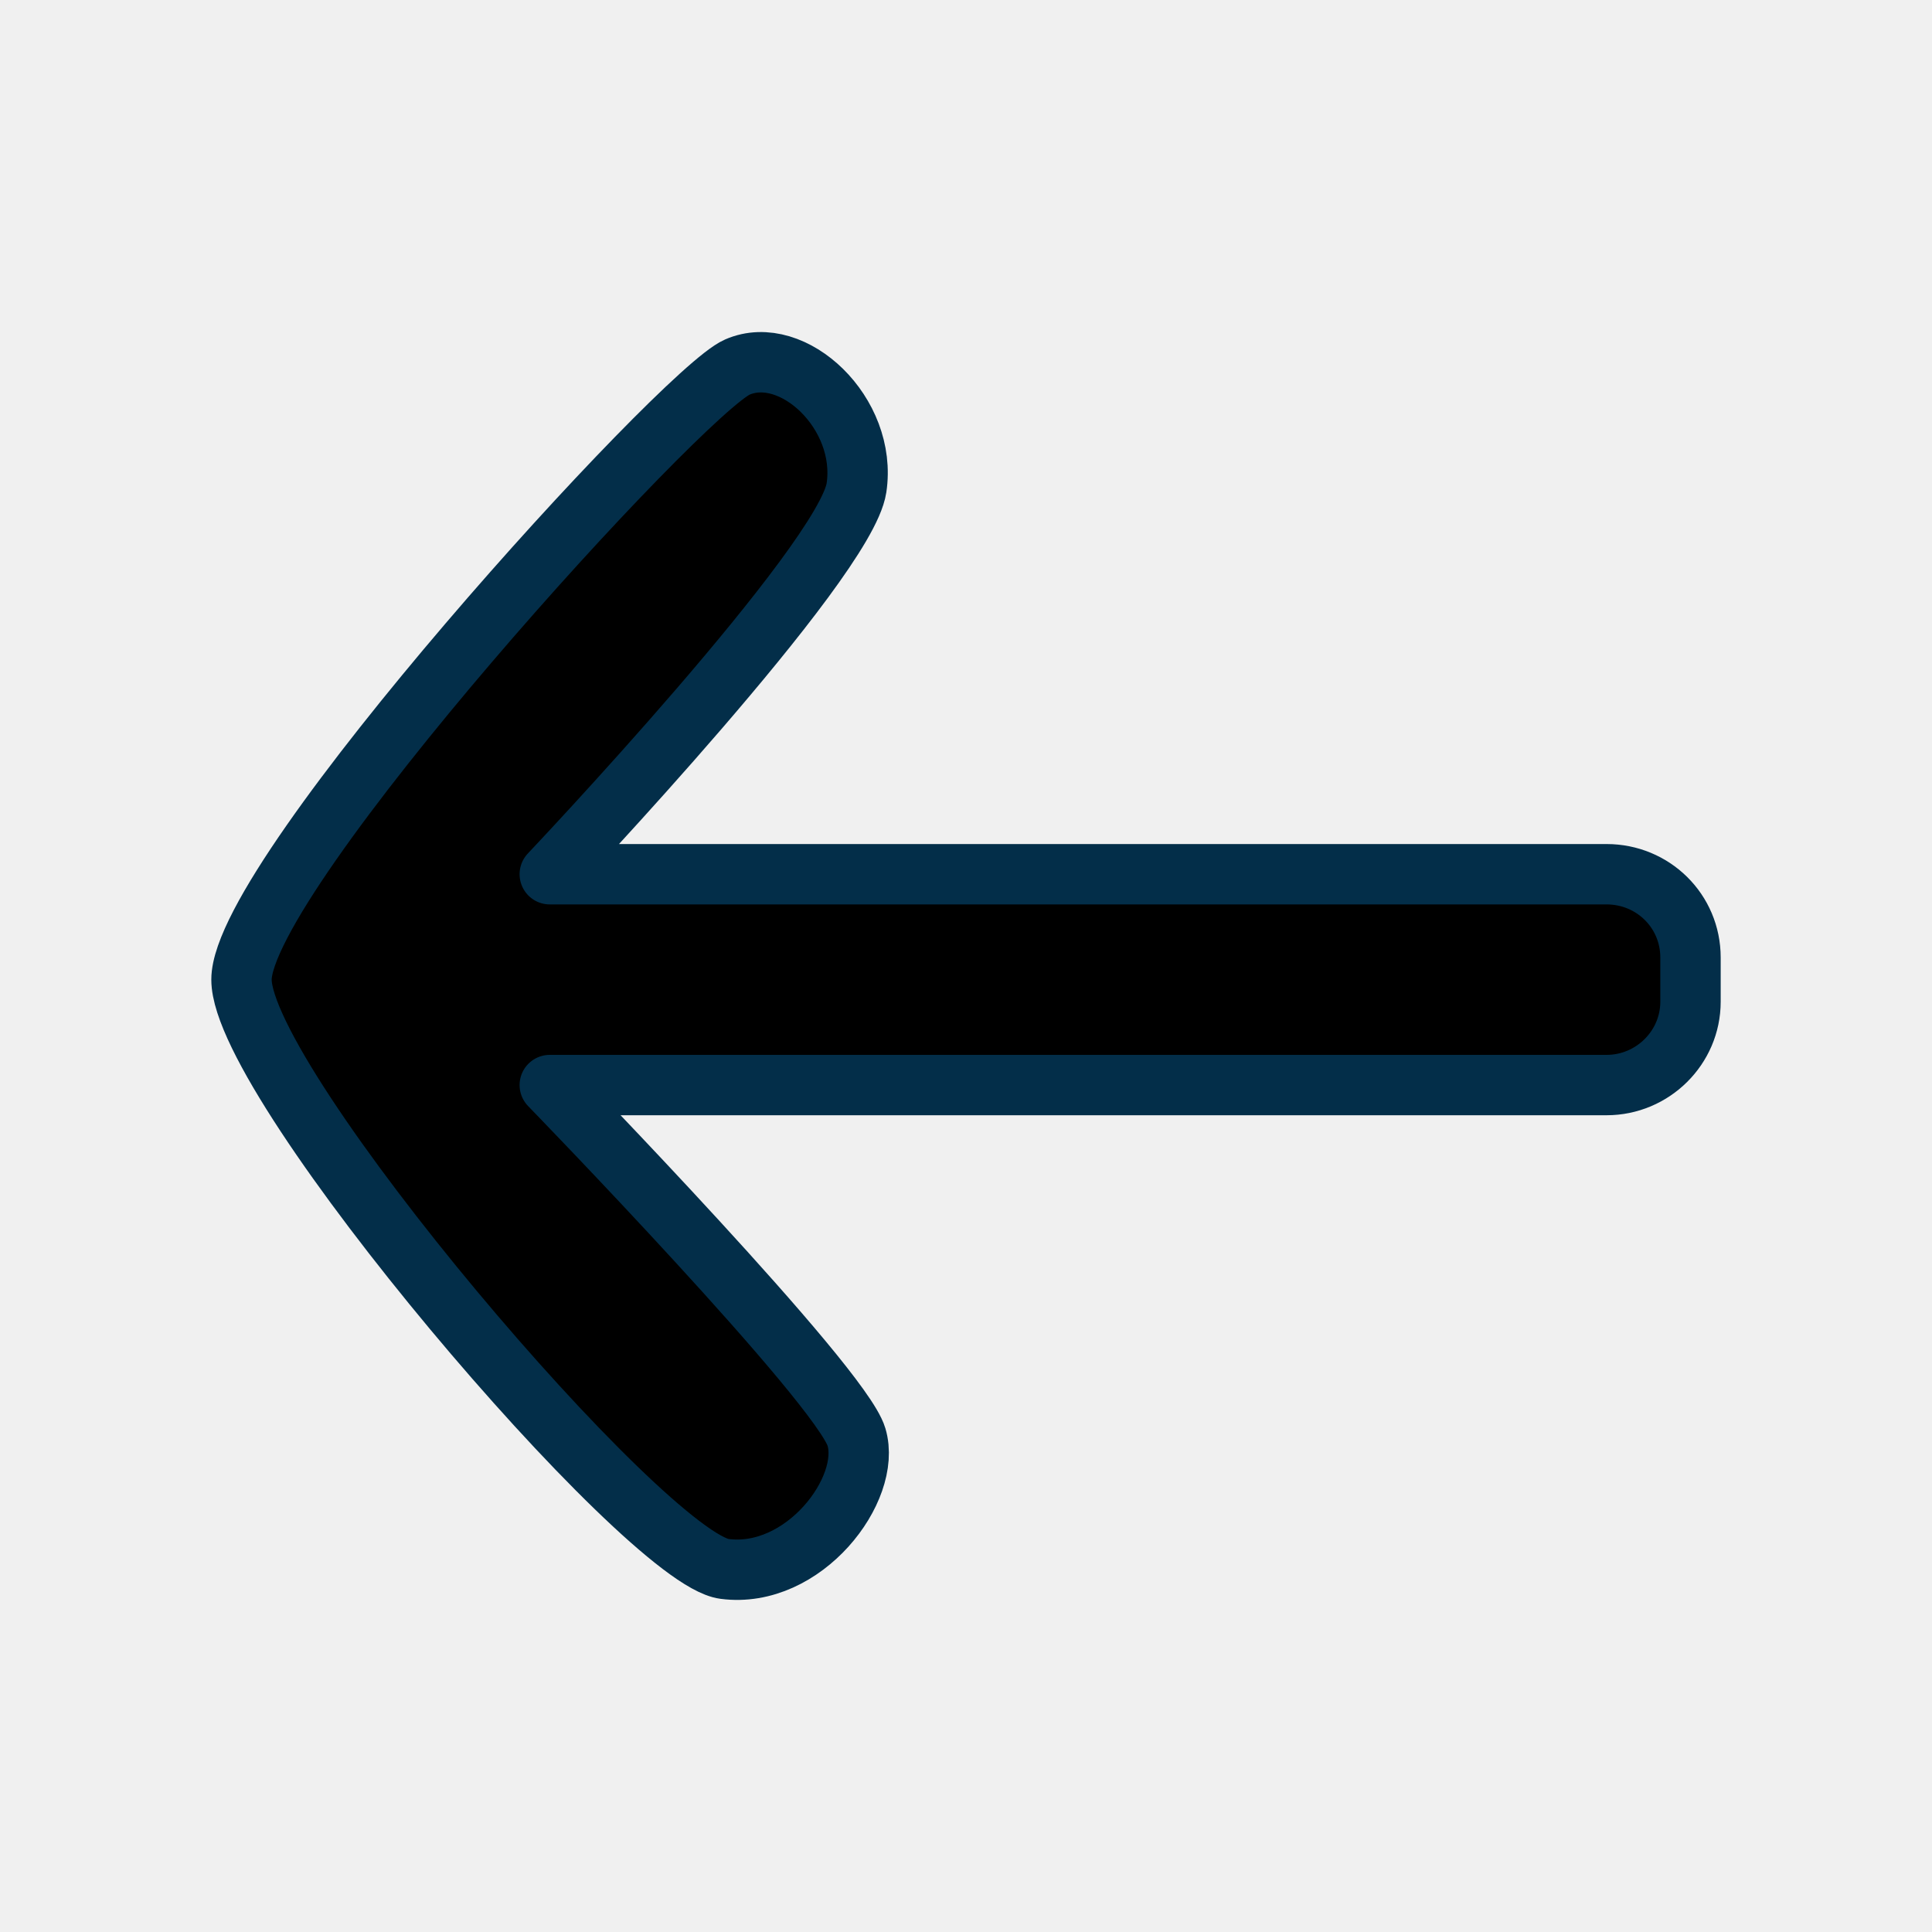
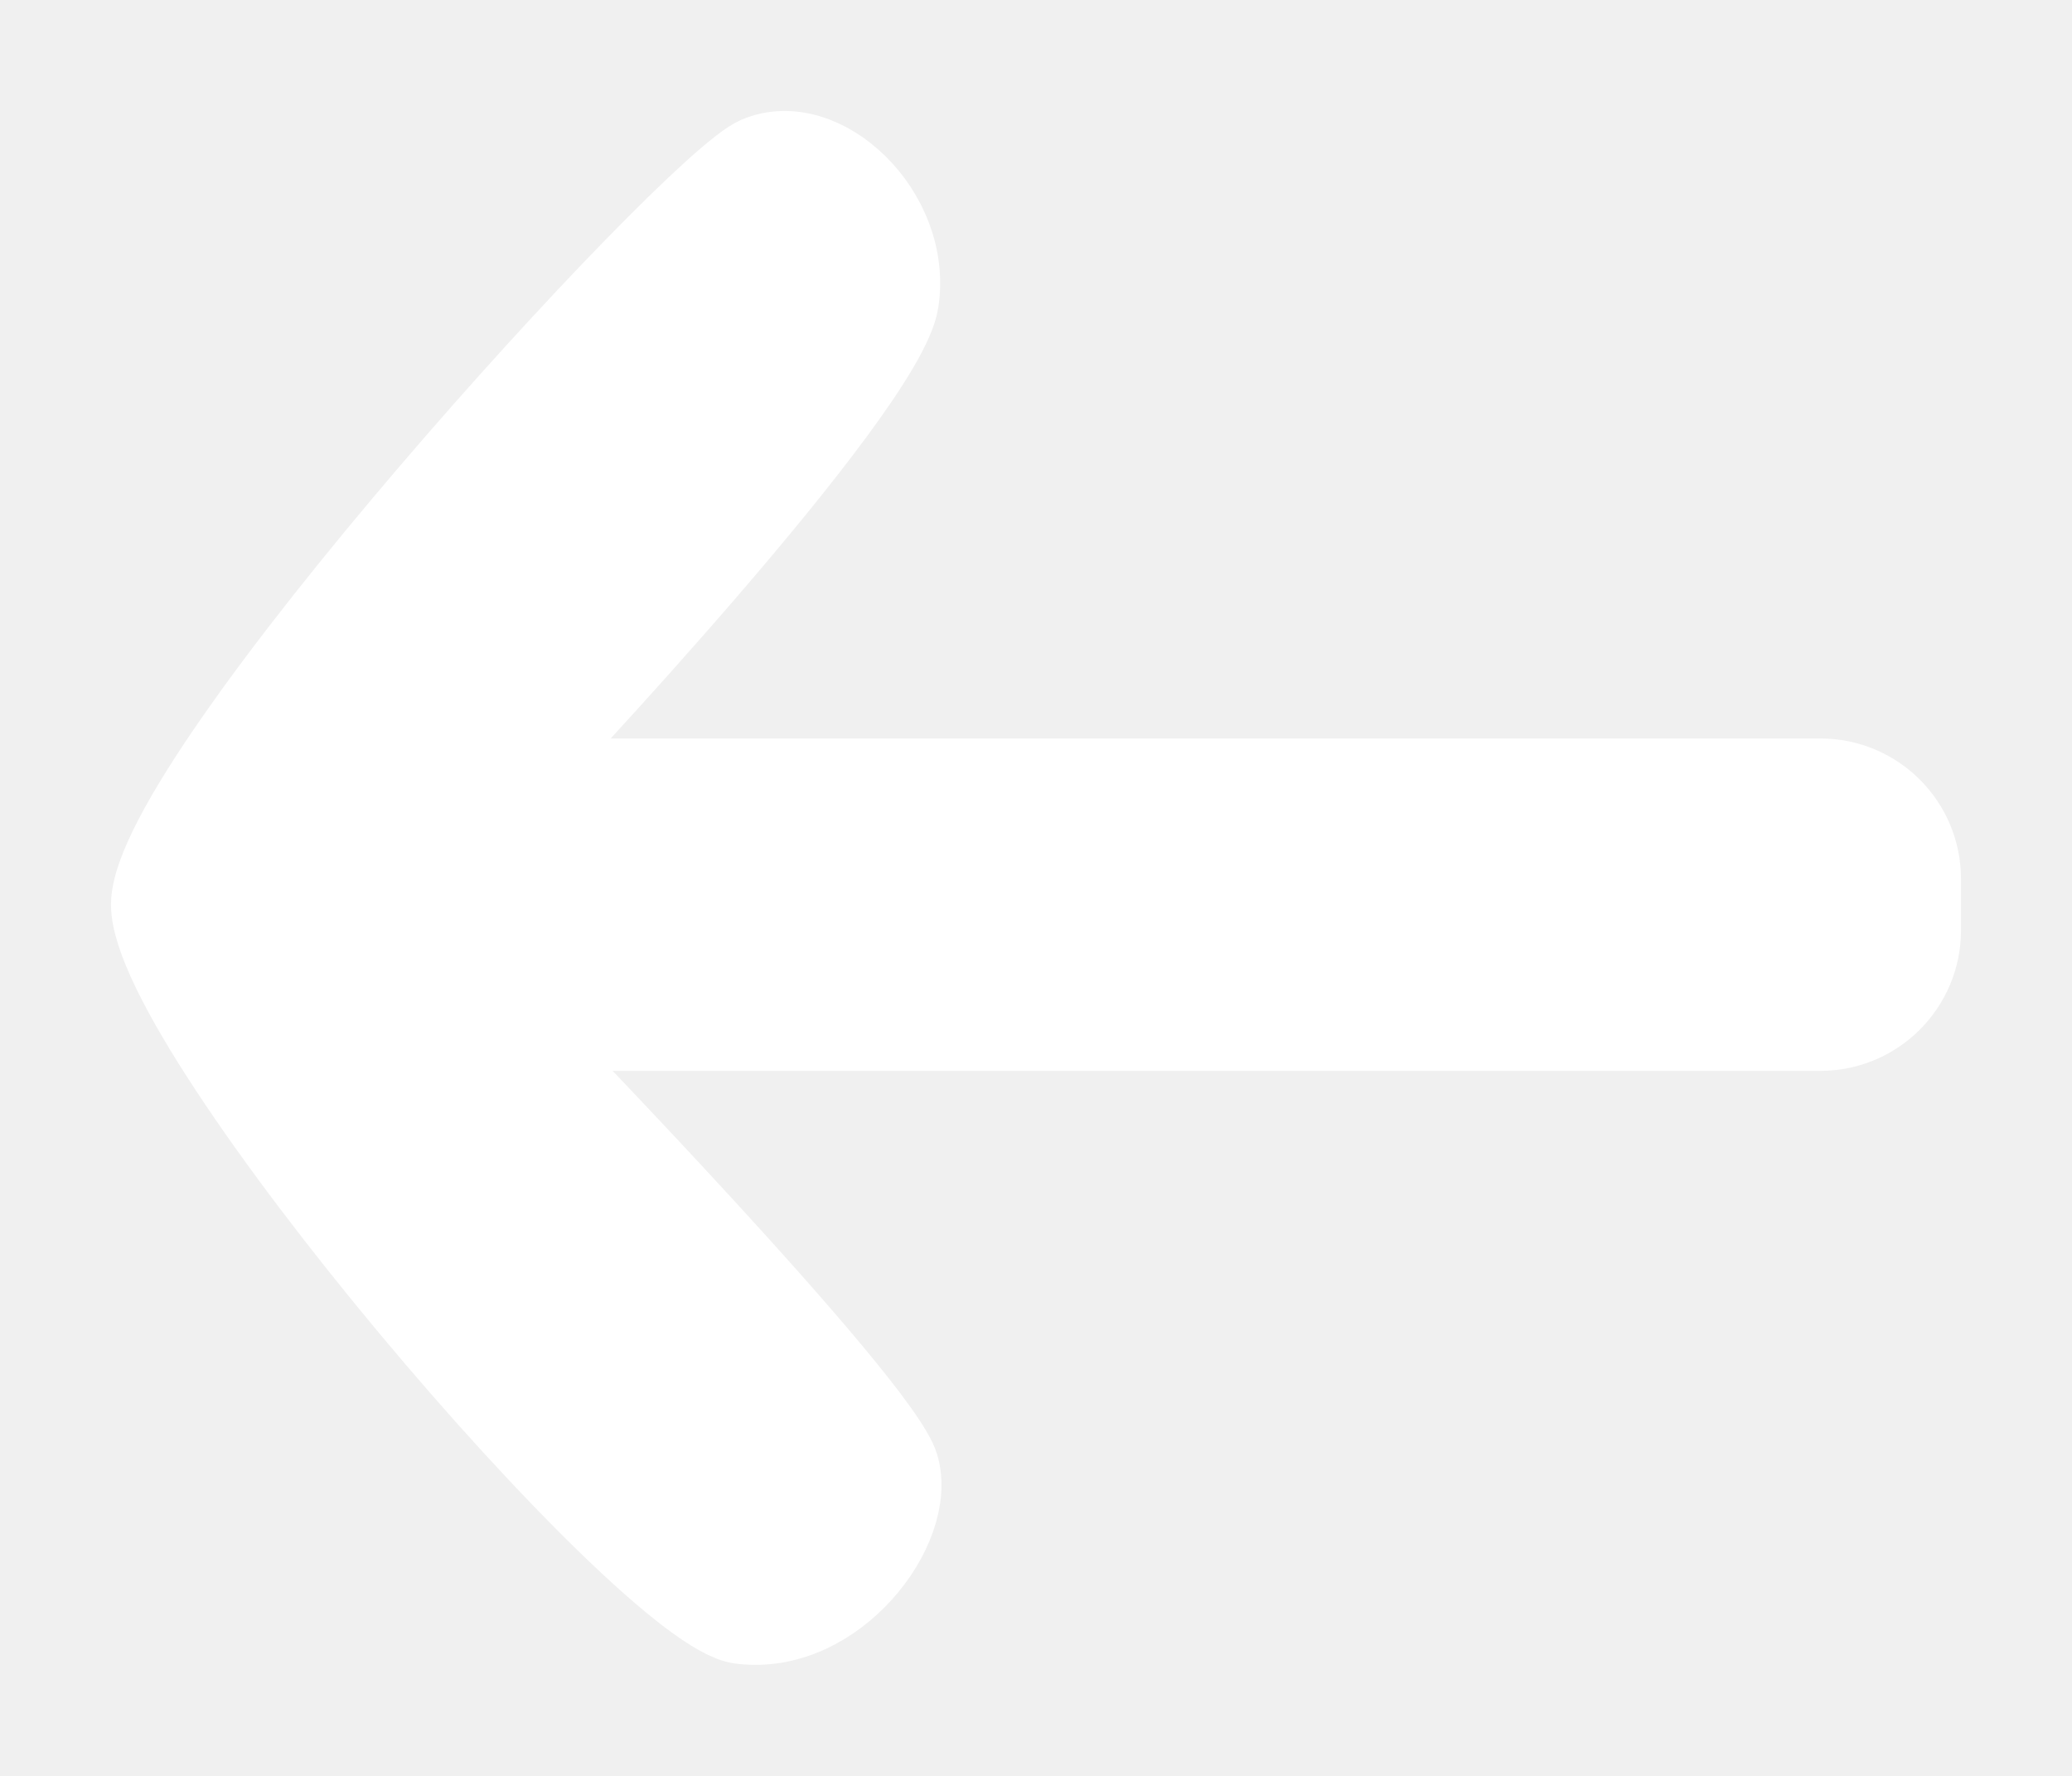
- <svg xmlns="http://www.w3.org/2000/svg" width="16" height="16" viewBox="0 0 16 16">
-   <path fill="CurrentColor" fill-rule="evenodd" stroke="#032E49" stroke-linecap="round" stroke-linejoin="round" stroke-width=".5" d="M14 8.296c0 .38-.314.69-.695.69H4.553s2.412 2.482 2.54 2.915c.129.432-.437 1.178-1.093 1.092-.656-.085-4-4.007-4-4.88C2 7.24 5.648 3.239 6.106 3.04c.459-.2 1.08.382.987 1-.093.617-2.54 3.2-2.54 3.2h8.752c.384 0 .695.304.695.69v.366z" />
+ <svg xmlns="http://www.w3.org/2000/svg" width="14" height="12" viewBox="0 0 14 12" fill="none">
+   <path fill-rule="evenodd" clip-rule="evenodd" d="M13 6.286C13 6.672 12.687 6.986 12.3 6.986L3.553 6.986C3.553 6.986 5.965 9.468 6.093 9.901C6.222 10.333 5.656 11.079 5 10.993C4.344 10.908 1 6.986 1 6.113C1 5.24 4.648 1.239 5.106 1.04C5.565 0.84 6.187 1.422 6.093 2.039C6 2.657 3.553 5.24 3.553 5.24L12.3 5.24C12.687 5.24 13 5.553 13 5.94V6.286Z" fill="white" stroke="white" stroke-width="0.5" stroke-linecap="round" stroke-linejoin="round" />
</svg>
